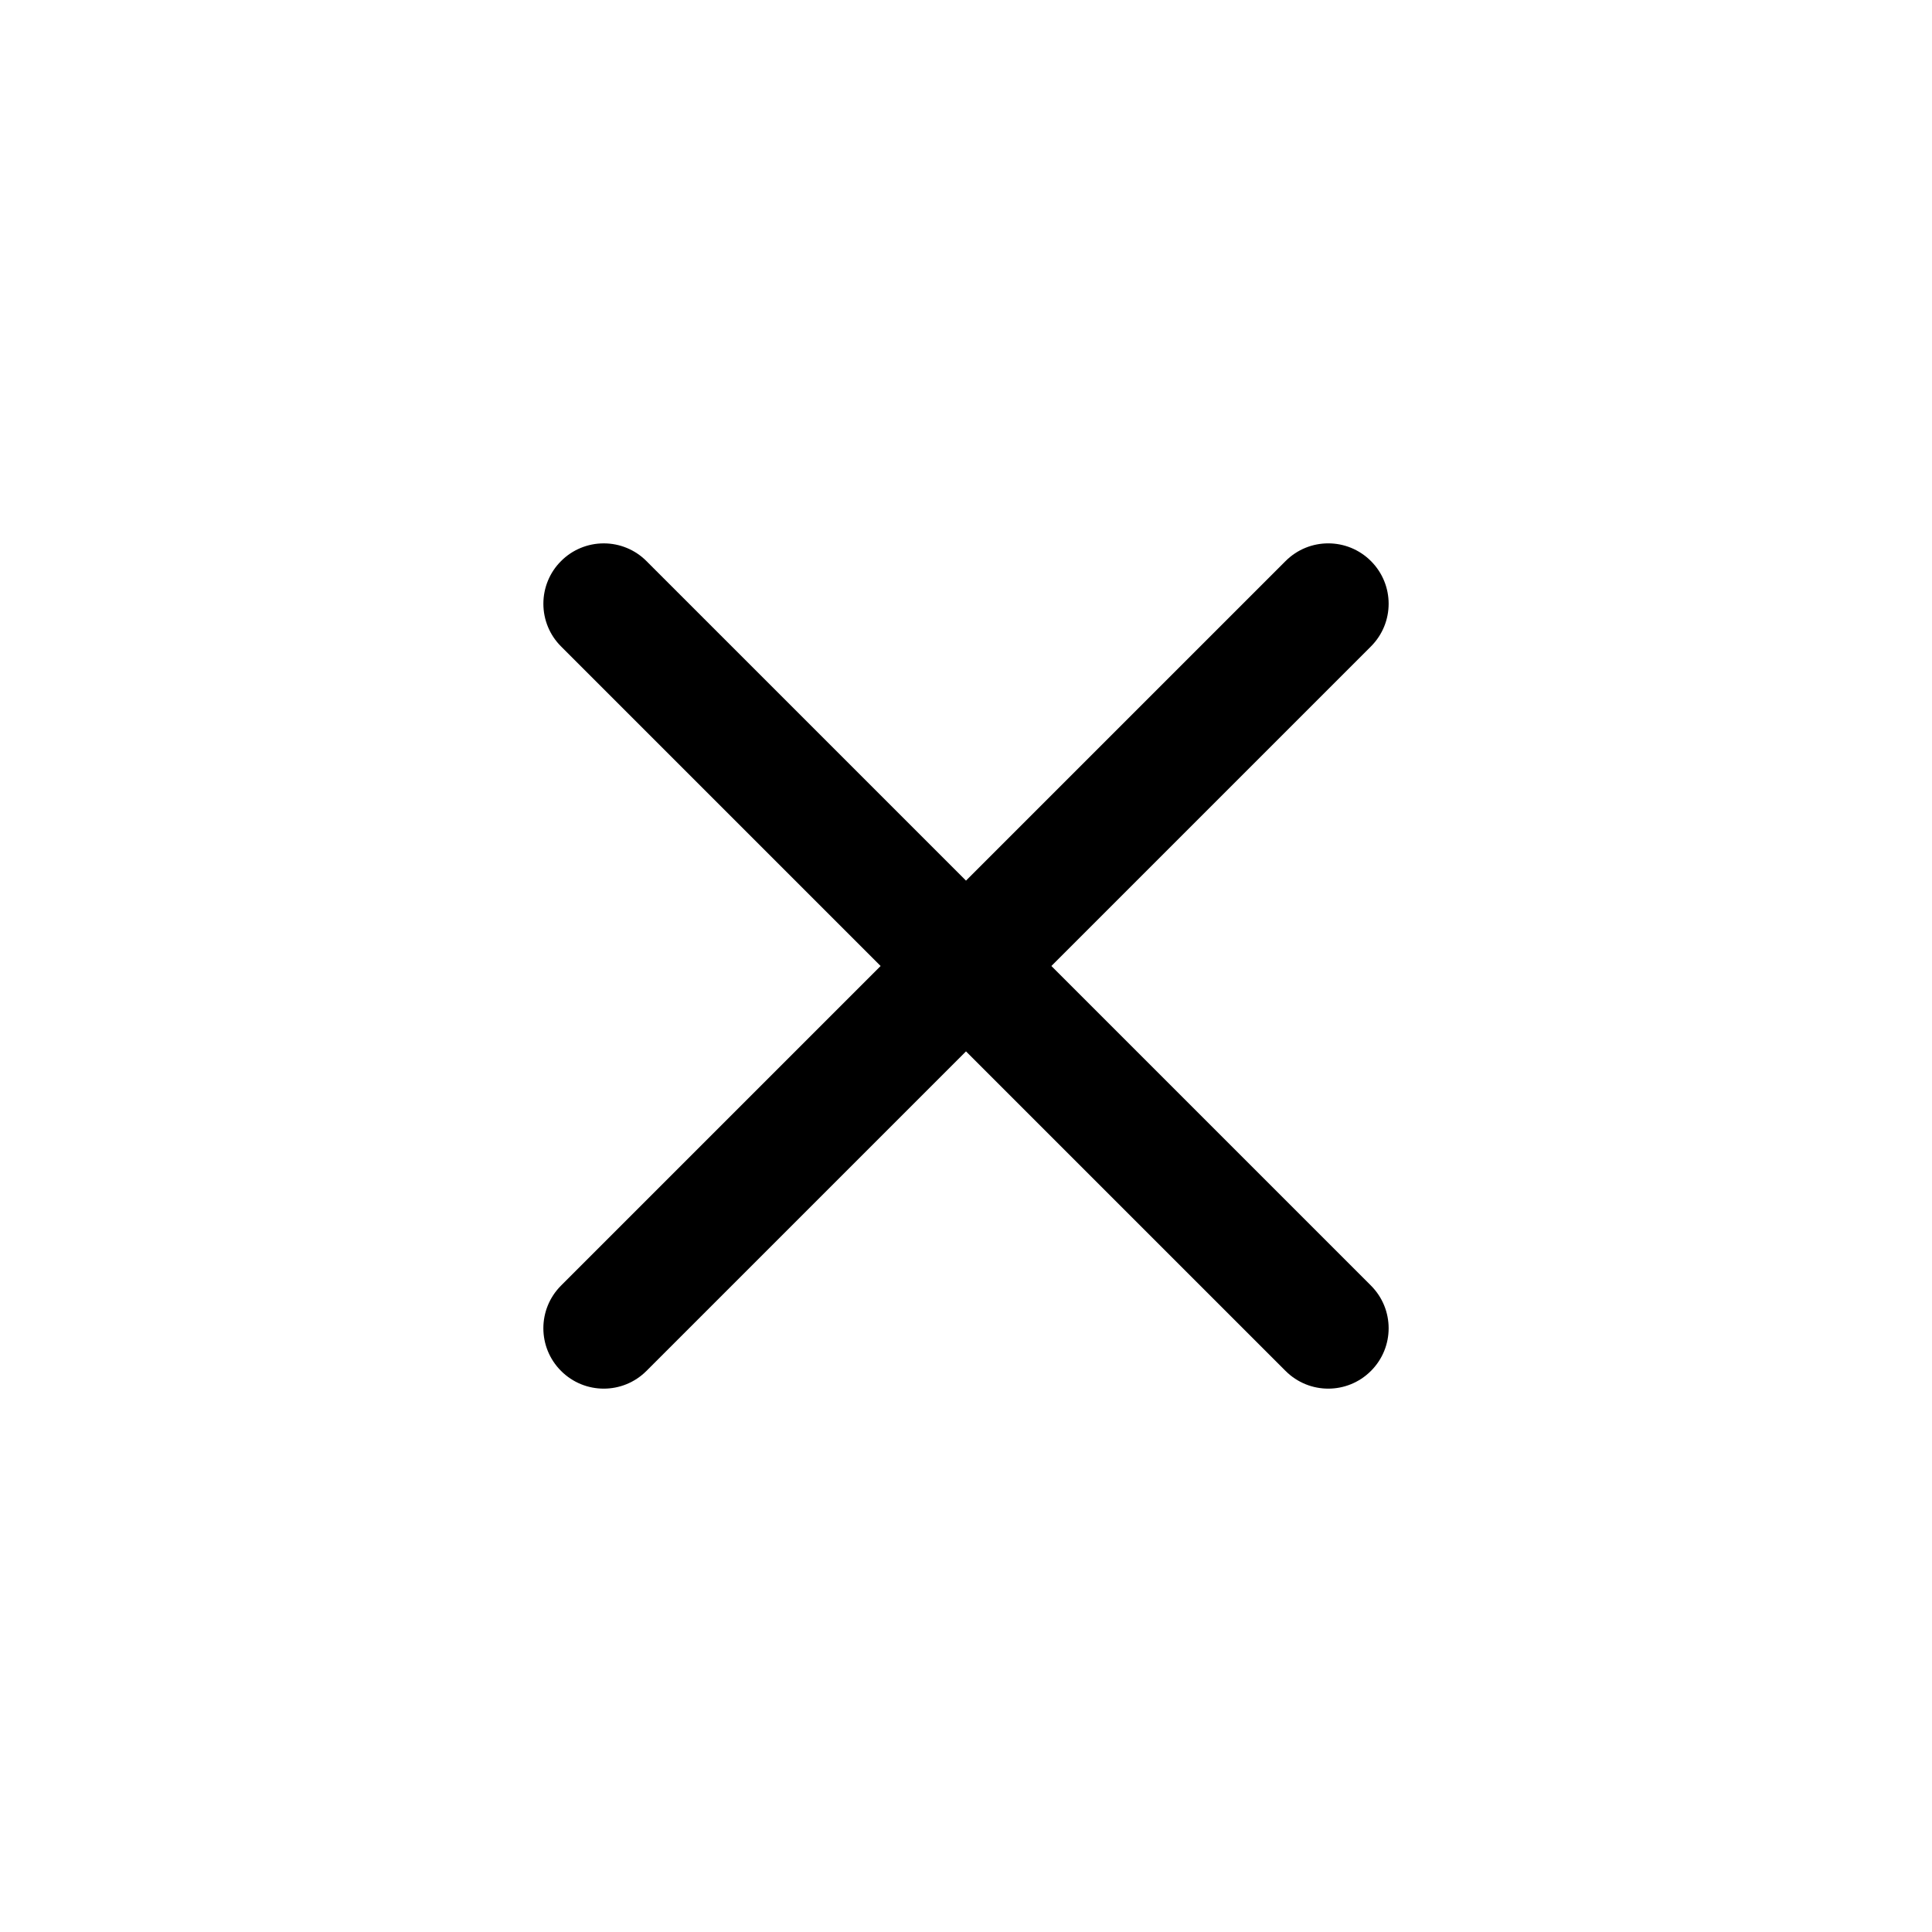
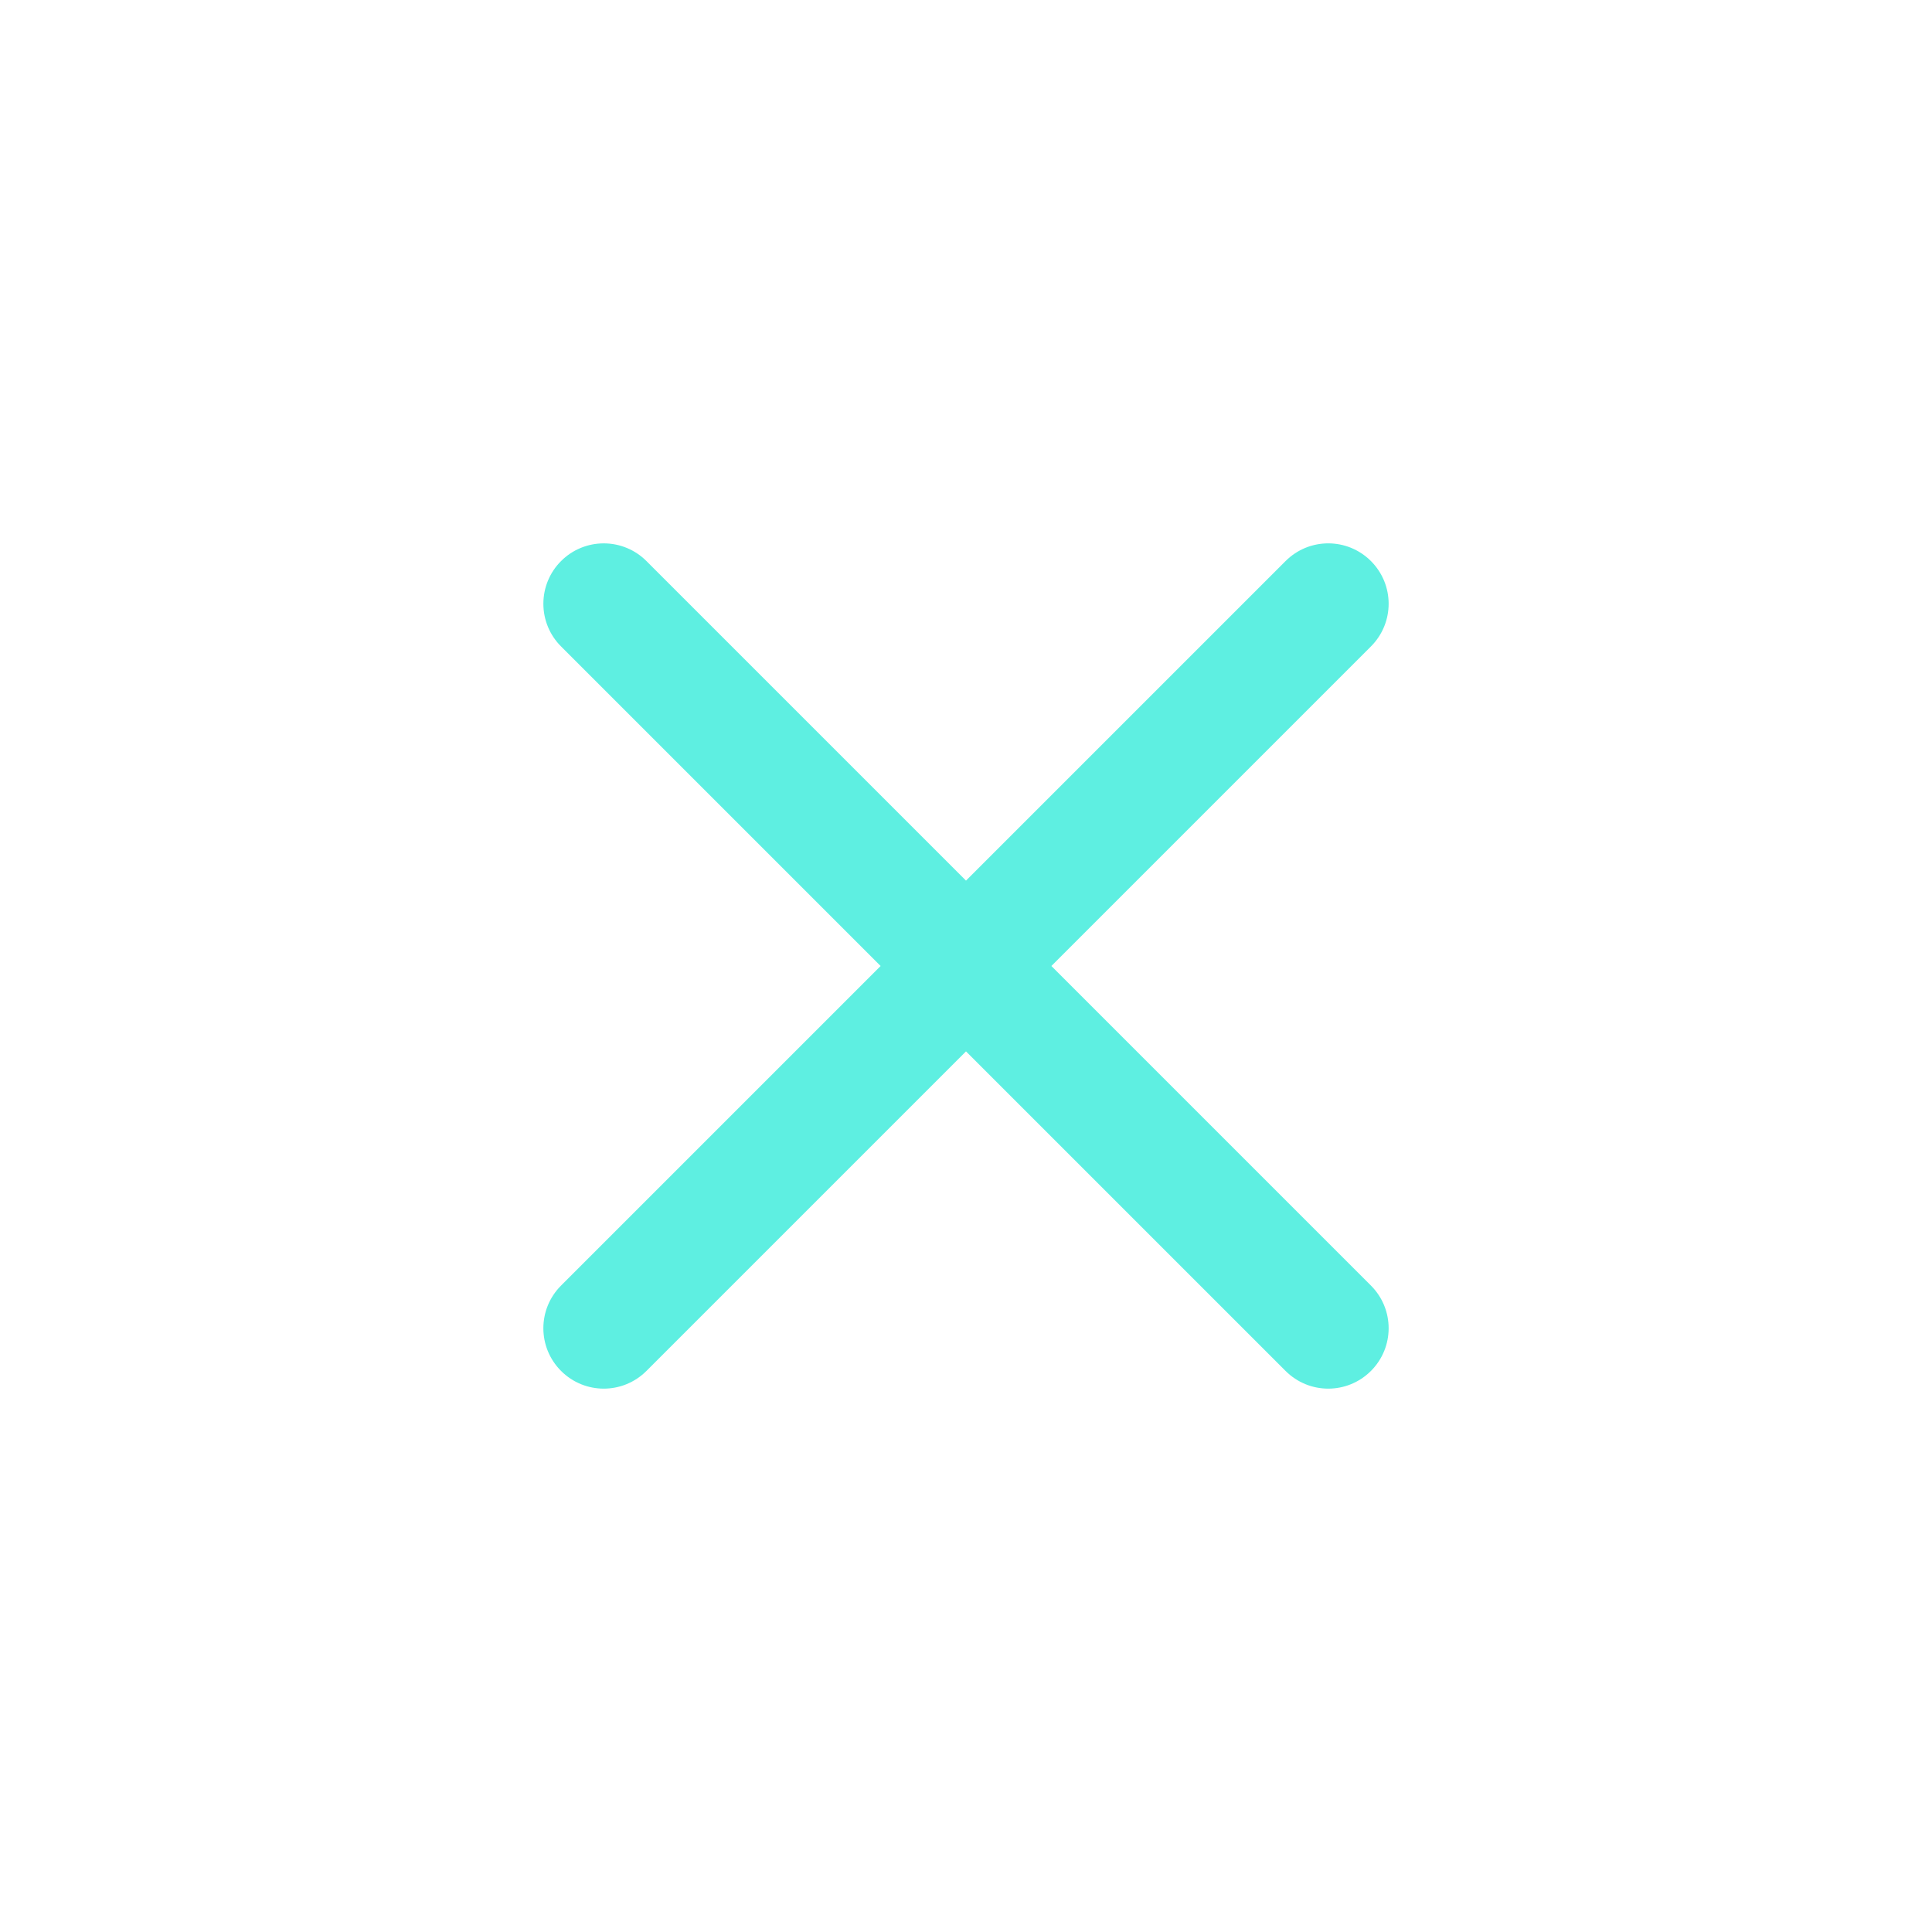
- <svg xmlns="http://www.w3.org/2000/svg" width="32pt" height="32pt" viewBox="0 0 32 32" version="1.1">
-   <g id="surface1">
-     <path style=" stroke:none;fill-rule:nonzero;fill:rgb(0%,0%,0%);fill-opacity:1;" d="M 9.293 9.293 C 9.48 9.105 9.734 9 10 9 C 10.266 9 10.52 9.105 10.707 9.293 L 16 14.586 L 21.293 9.293 C 21.684 8.902 22.316 8.902 22.707 9.293 C 23.098 9.684 23.098 10.316 22.707 10.707 L 17.414 16 L 22.707 21.293 C 23.098 21.684 23.098 22.316 22.707 22.707 C 22.316 23.098 21.684 23.098 21.293 22.707 L 16 17.414 L 10.707 22.707 C 10.316 23.098 9.684 23.098 9.293 22.707 C 8.902 22.316 8.902 21.684 9.293 21.293 L 14.586 16 L 9.293 10.707 C 9.105 10.52 9 10.266 9 10 C 9 9.734 9.105 9.48 9.293 9.293 Z M 9.293 9.293 " />
+ <svg xmlns="http://www.w3.org/2000/svg" id="SvgjsSvg1011" width="288" height="288" version="1.1">
+   <defs id="SvgjsDefs1012" />
+   <g id="SvgjsG1013">
+     <svg width="288" height="288" viewBox="0 0 32 32">
+       <path d="M 9.293 9.293 C 9.48 9.105 9.734 9 10 9 C 10.266 9 10.52 9.105 10.707 9.293 L 16 14.586 L 21.293 9.293 C 21.684 8.902 22.316 8.902 22.707 9.293 C 23.098 9.684 23.098 10.316 22.707 10.707 L 17.414 16 L 22.707 21.293 C 23.098 21.684 23.098 22.316 22.707 22.707 C 22.316 23.098 21.684 23.098 21.293 22.707 L 16 17.414 L 10.707 22.707 C 10.316 23.098 9.684 23.098 9.293 22.707 C 8.902 22.316 8.902 21.684 9.293 21.293 L 14.586 16 L 9.293 10.707 C 9.105 10.52 9 10.266 9 10 C 9 9.734 9.105 9.48 9.293 9.293 Z M 9.293 9.293 " fill="#5eefe1" class="color000 svgShape" />
+     </svg>
  </g>
</svg>
